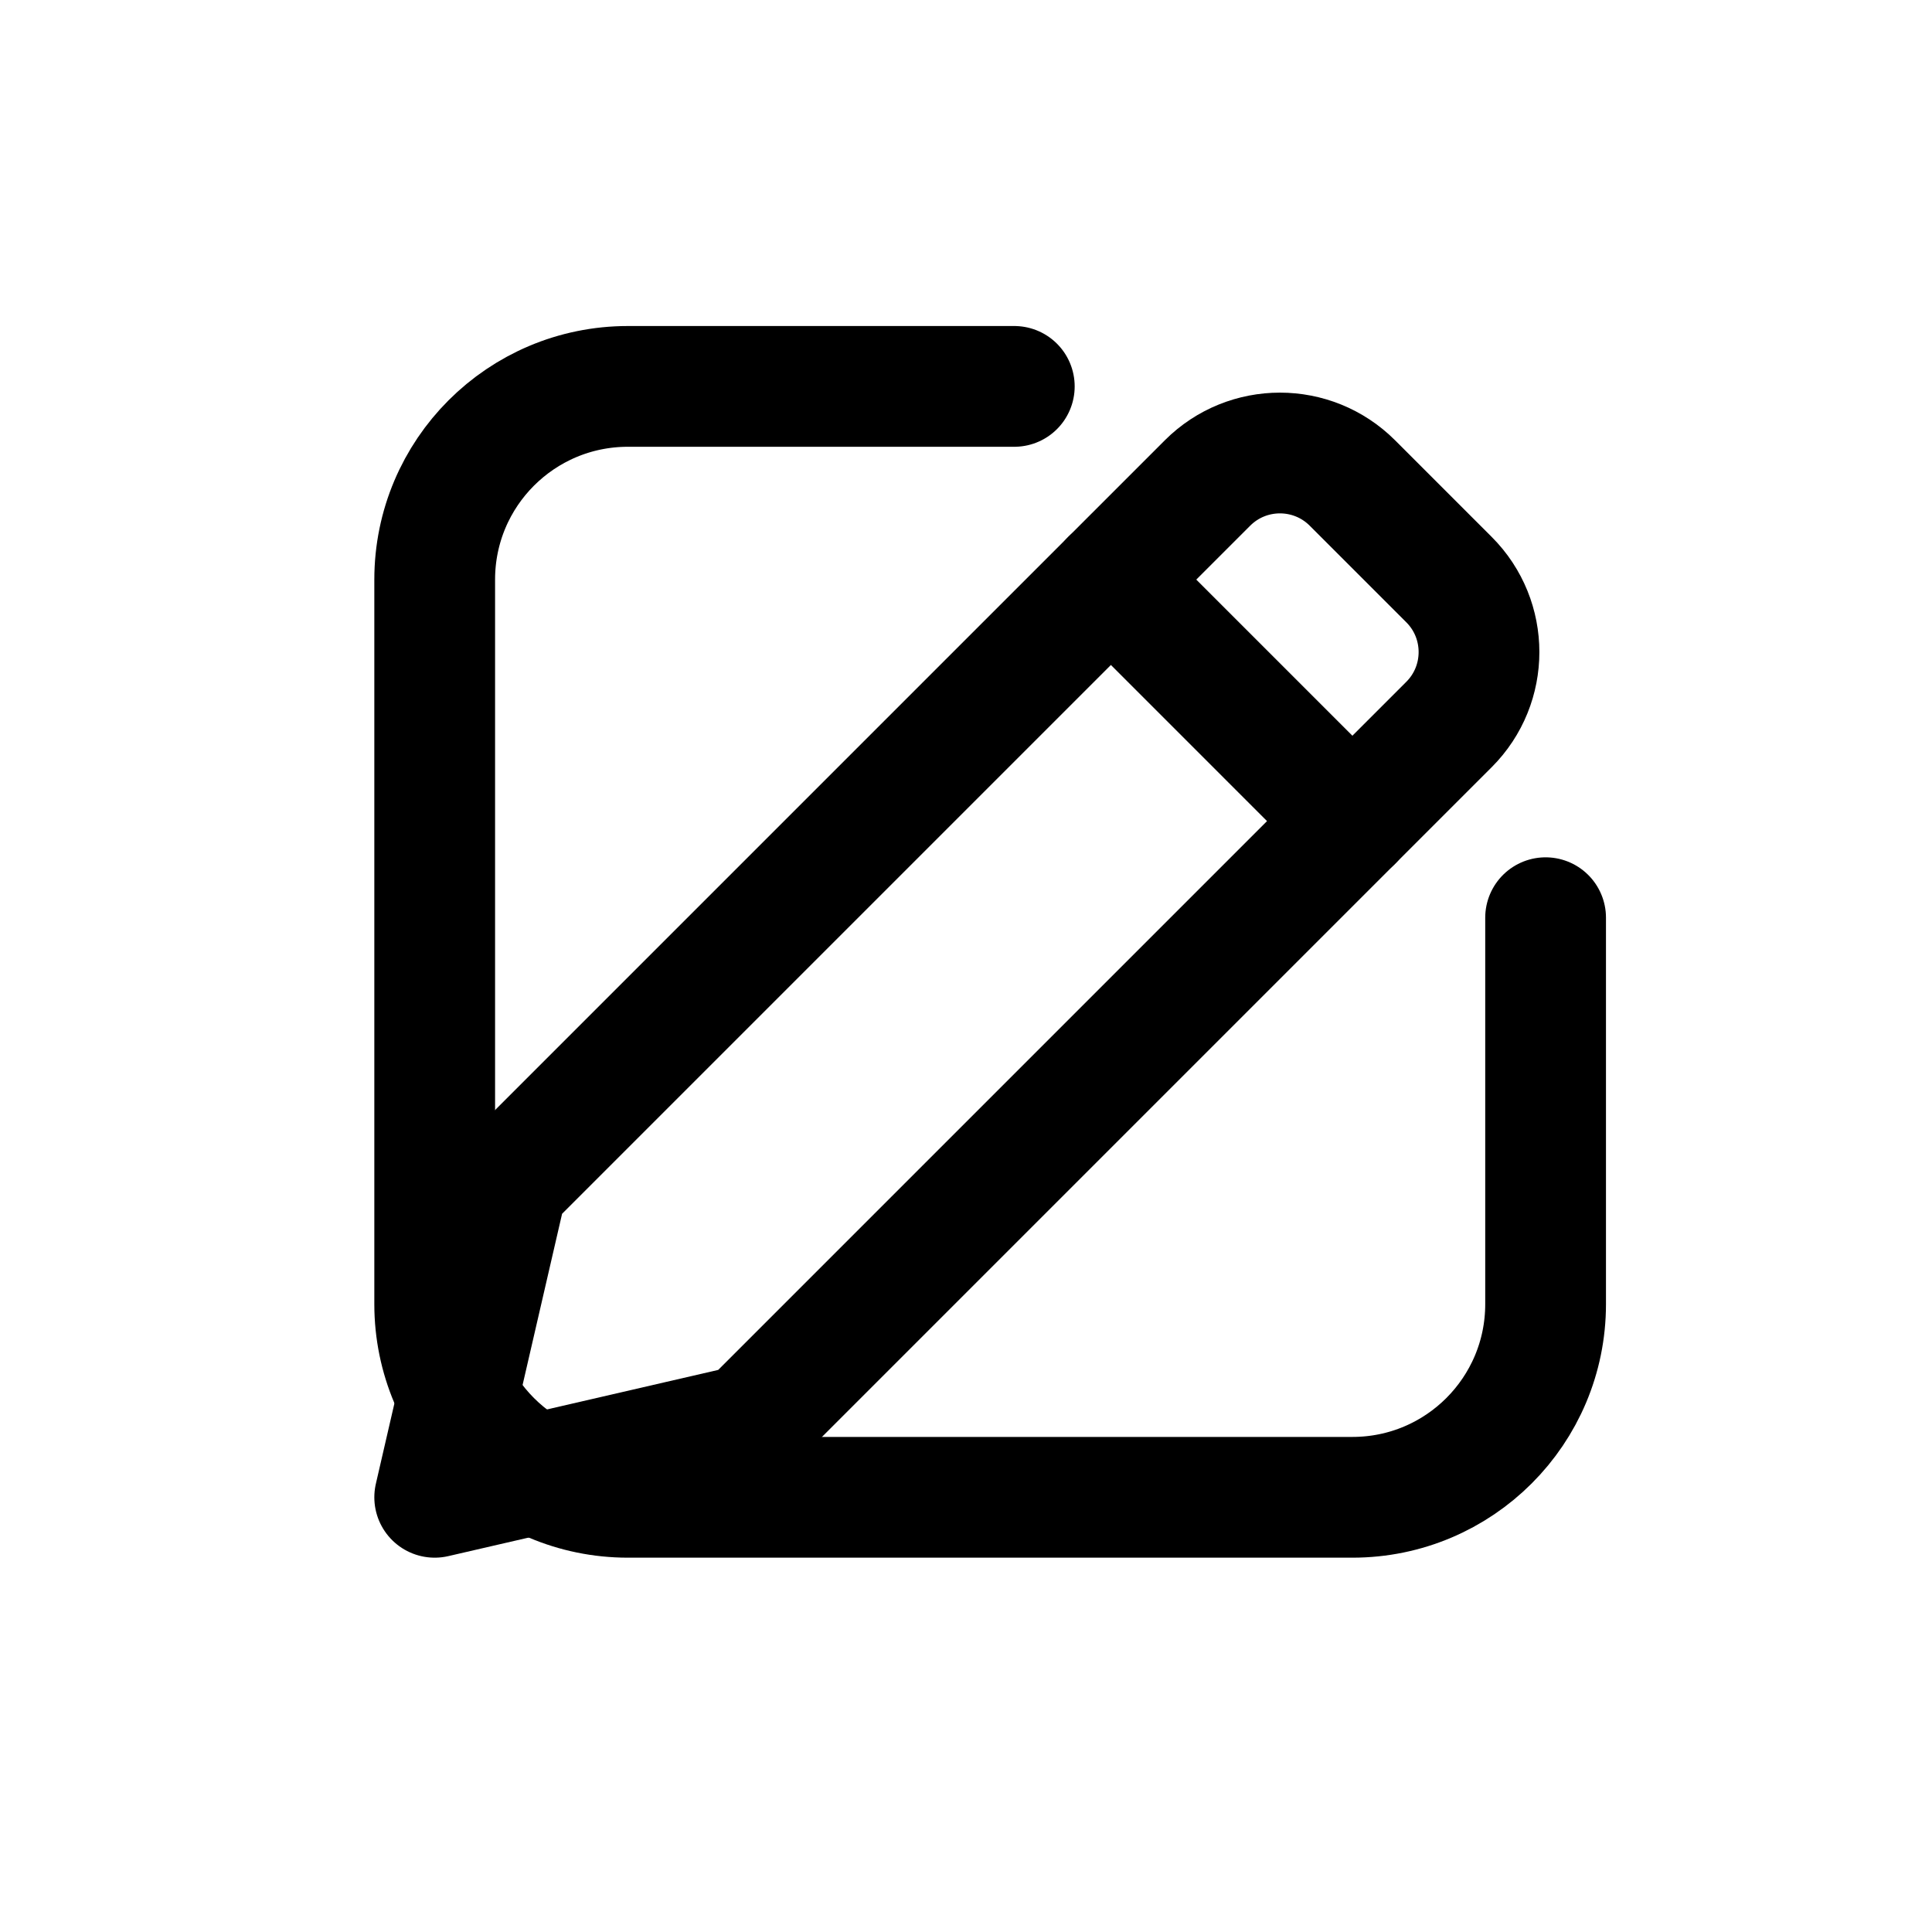
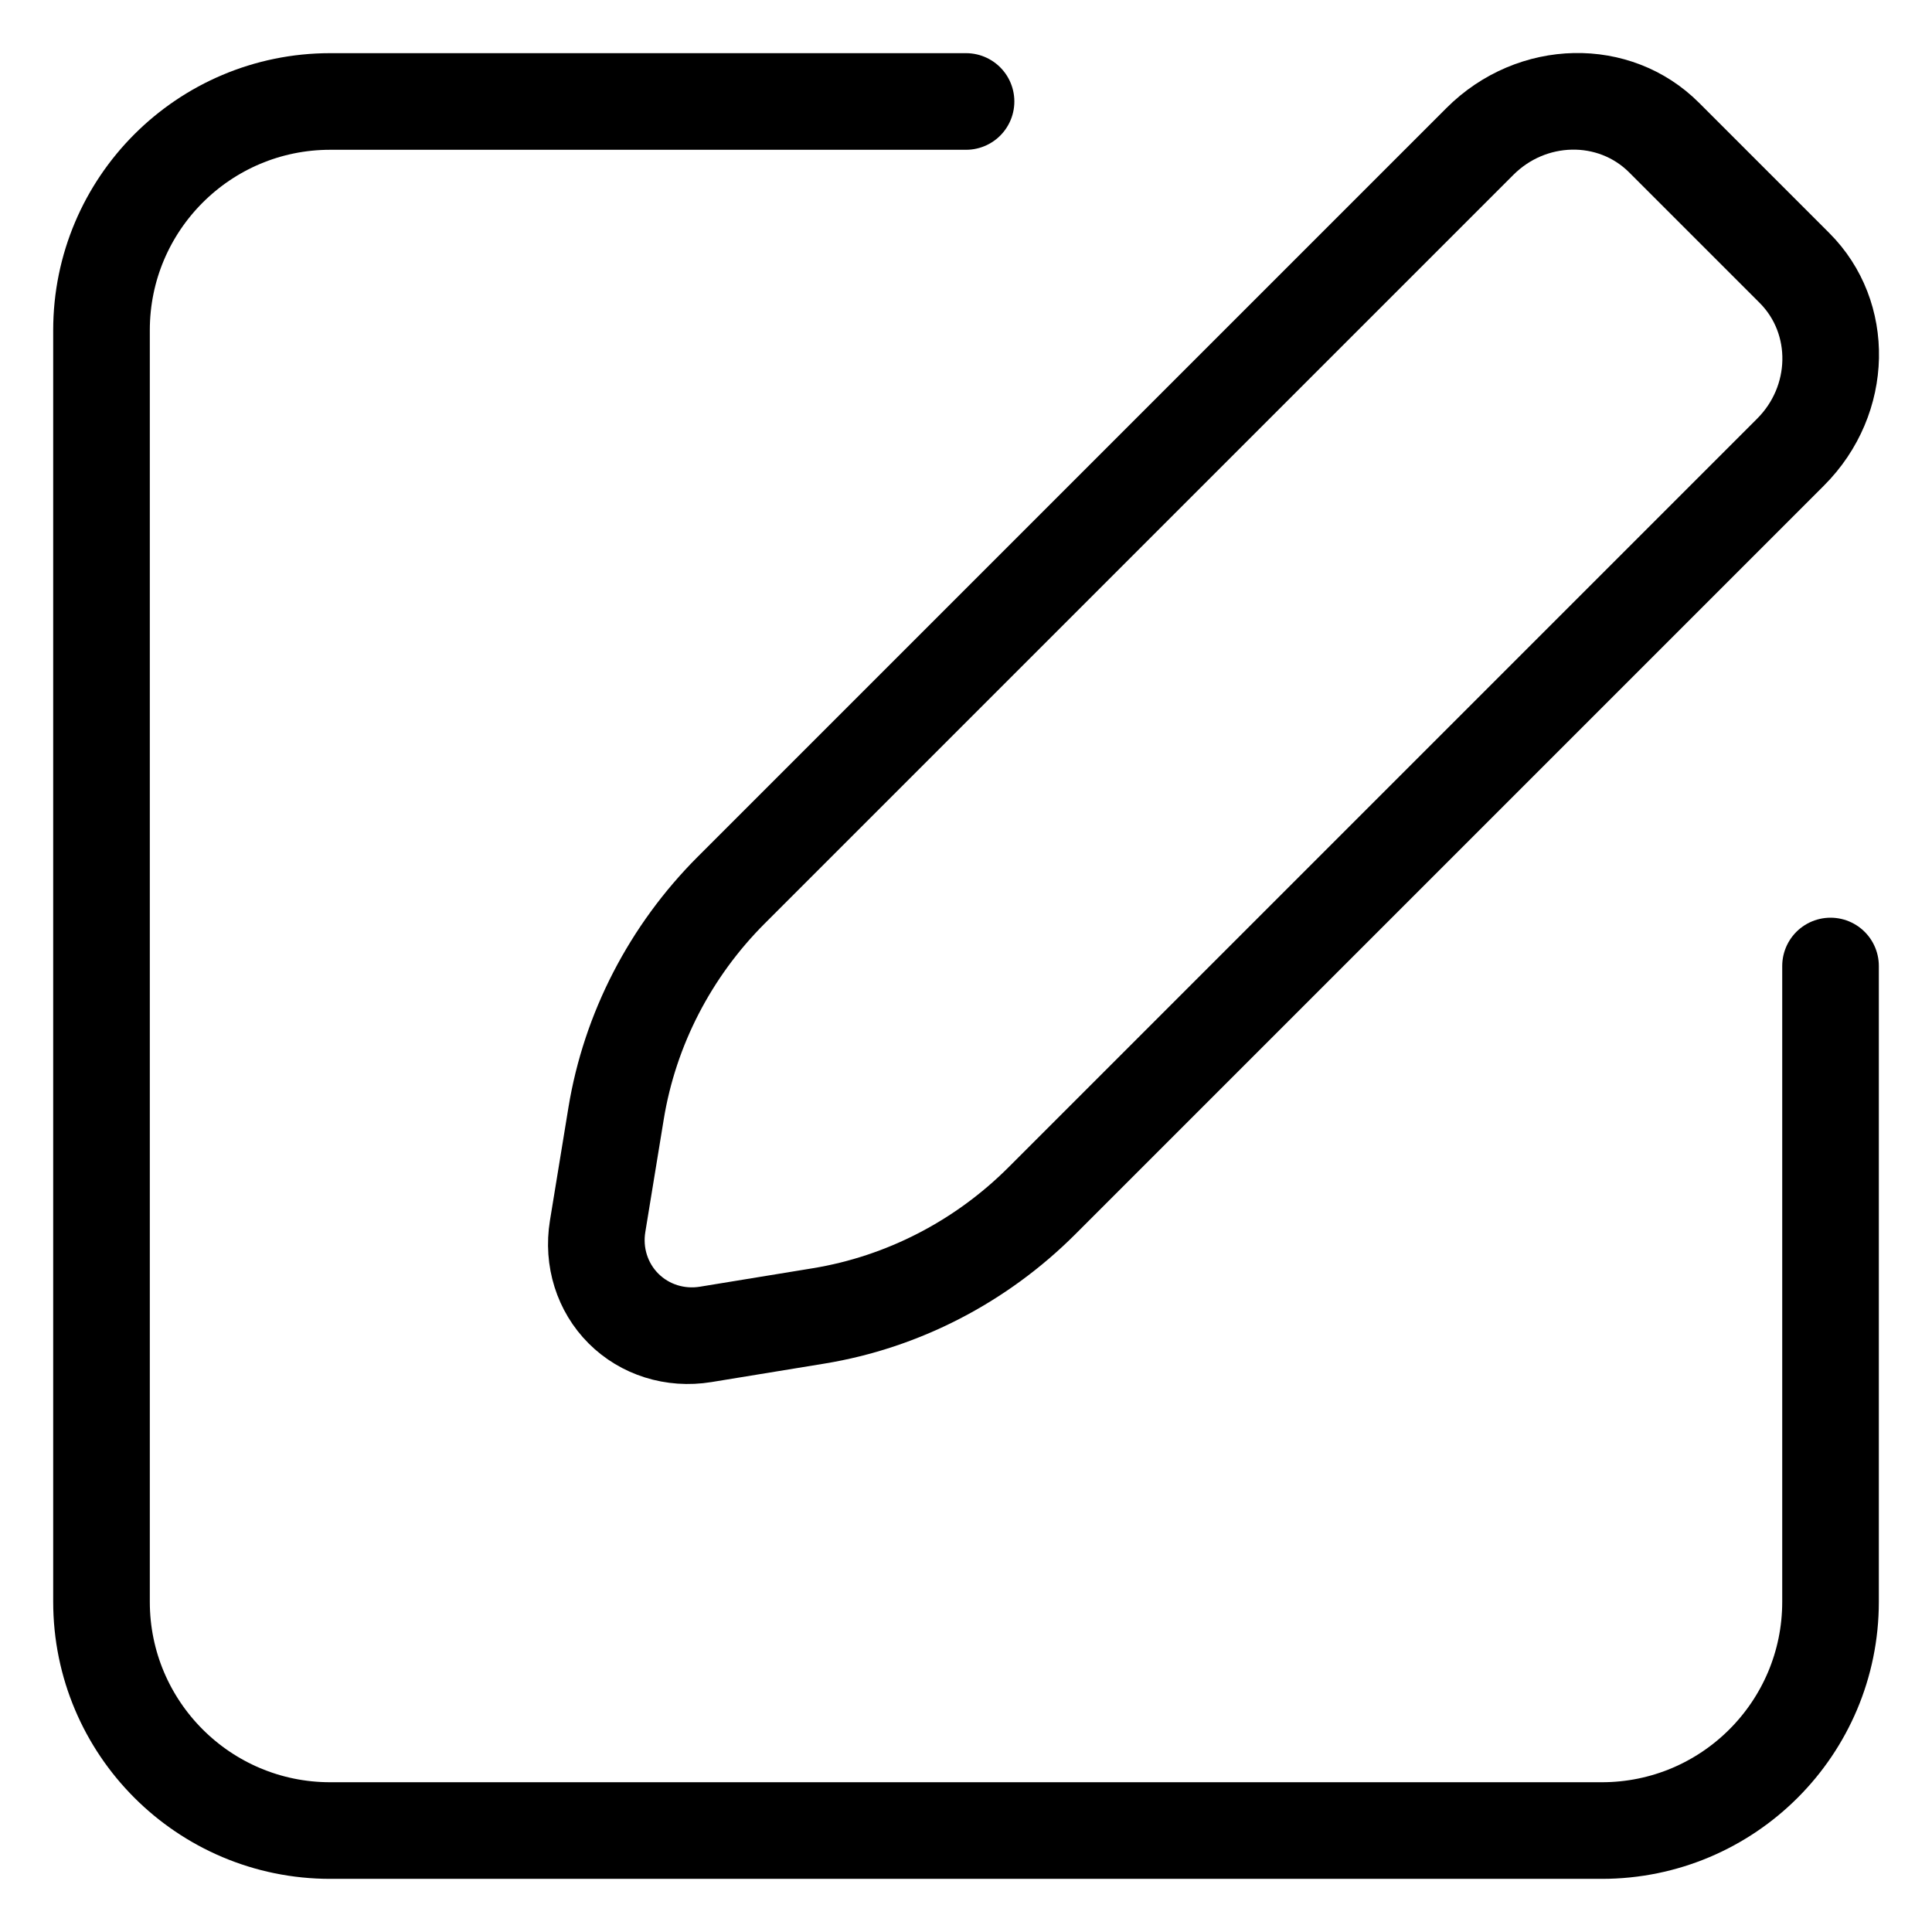
- <svg xmlns="http://www.w3.org/2000/svg" width="20" height="20" viewBox="0 0 20 20" fill="none">
-   <path d="M4.5 15.5L7.75 14.75L15 7.5C15.414 7.086 15.414 6.414 15 6L14 5C13.586 4.586 12.914 4.586 12.5 5L5.25 12.25L4.5 15.5Z" stroke="currentColor" stroke-width="1.25" stroke-linecap="round" stroke-linejoin="round" />
-   <path d="M11.5 6L14 8.5" stroke="currentColor" stroke-width="1.25" stroke-linecap="round" stroke-linejoin="round" />
-   <path d="M10.5 4H6.5C5.395 4 4.5 4.895 4.5 6V13.5C4.5 14.605 5.395 15.5 6.5 15.5H14C15.105 15.5 16 14.605 16 13.5V9.5" stroke="currentColor" stroke-width="1.25" stroke-linecap="round" stroke-linejoin="round" />
+ <svg xmlns="http://www.w3.org/2000/svg" width="20" height="20" viewBox="0 0 20 20" fill="none" version="1.1" id="svg3" xml:space="preserve">
+   <defs id="defs3" />
+   <path id="rect3" style="stroke:#000000;stroke-width:2.112;stroke-linecap:round;stroke-linejoin:round;stroke-miterlimit:79.1;paint-order:stroke fill markers" d="m 55.306,-21.574 v 9.449 l 0,4.449 a 5,5 135 0 1 -5,5 H 22.511 a 5,5 45 0 1 -5,-5 V -35.472 a 5,5 135 0 1 5,-5 h 4.449 9.449" transform="matrix(0.4735768,0,0,0.4735768,-7.242057,20.21703)" />
+   <path id="rect4" style="stroke:#000000;stroke-width:2.226;stroke-linecap:round;stroke-linejoin:round;stroke-miterlimit:79.1;paint-order:stroke fill markers" d="m 71.264,-43.634 4.339,0 a 3,3 45 0 1 3,3 v 23.896 a 9.007,9.007 108.422 0 1 -1.799,5.401 l -1.572,2.097 a 2.248,2.248 180 0 1 -3.598,10e-8 l -1.572,-2.097 a 9.007,9.007 71.578 0 1 -1.799,-5.401 v -23.896 a 3,3 135 0 1 3,-3 z" transform="matrix(0.311022,0.311022,-0.3243309,0.3243309,-19.08991,-6.58853)" />
</svg>
